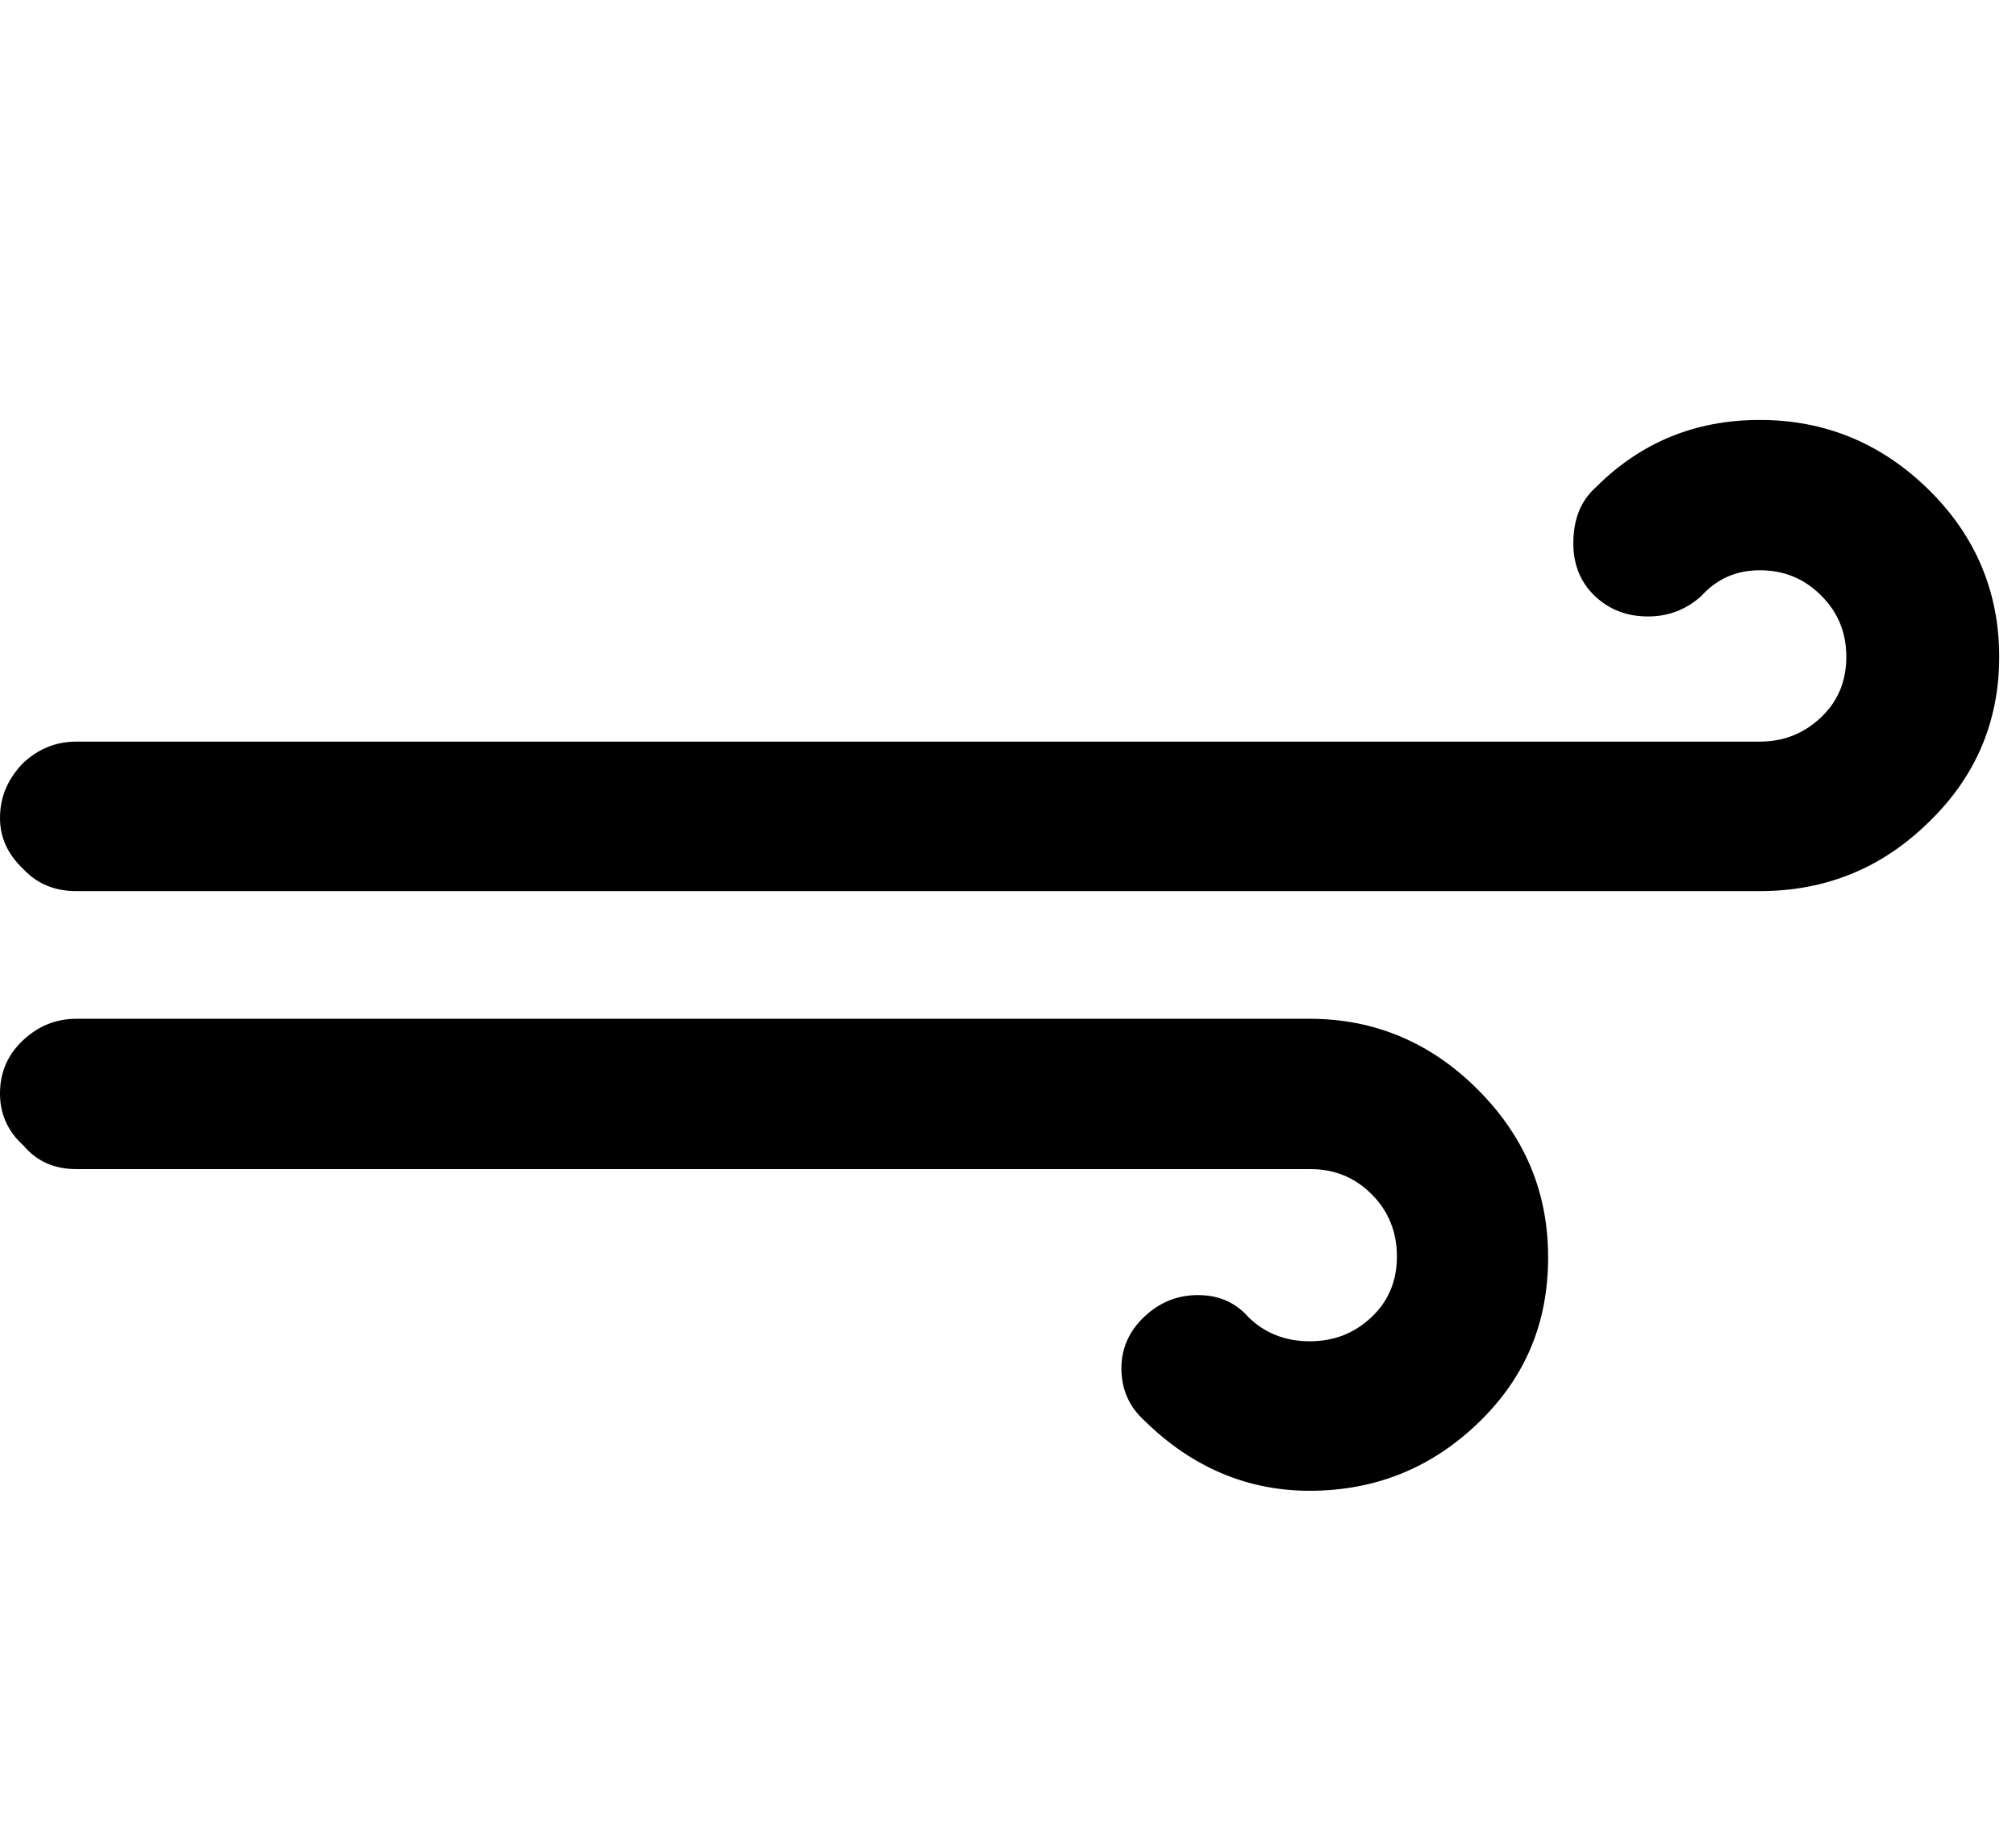
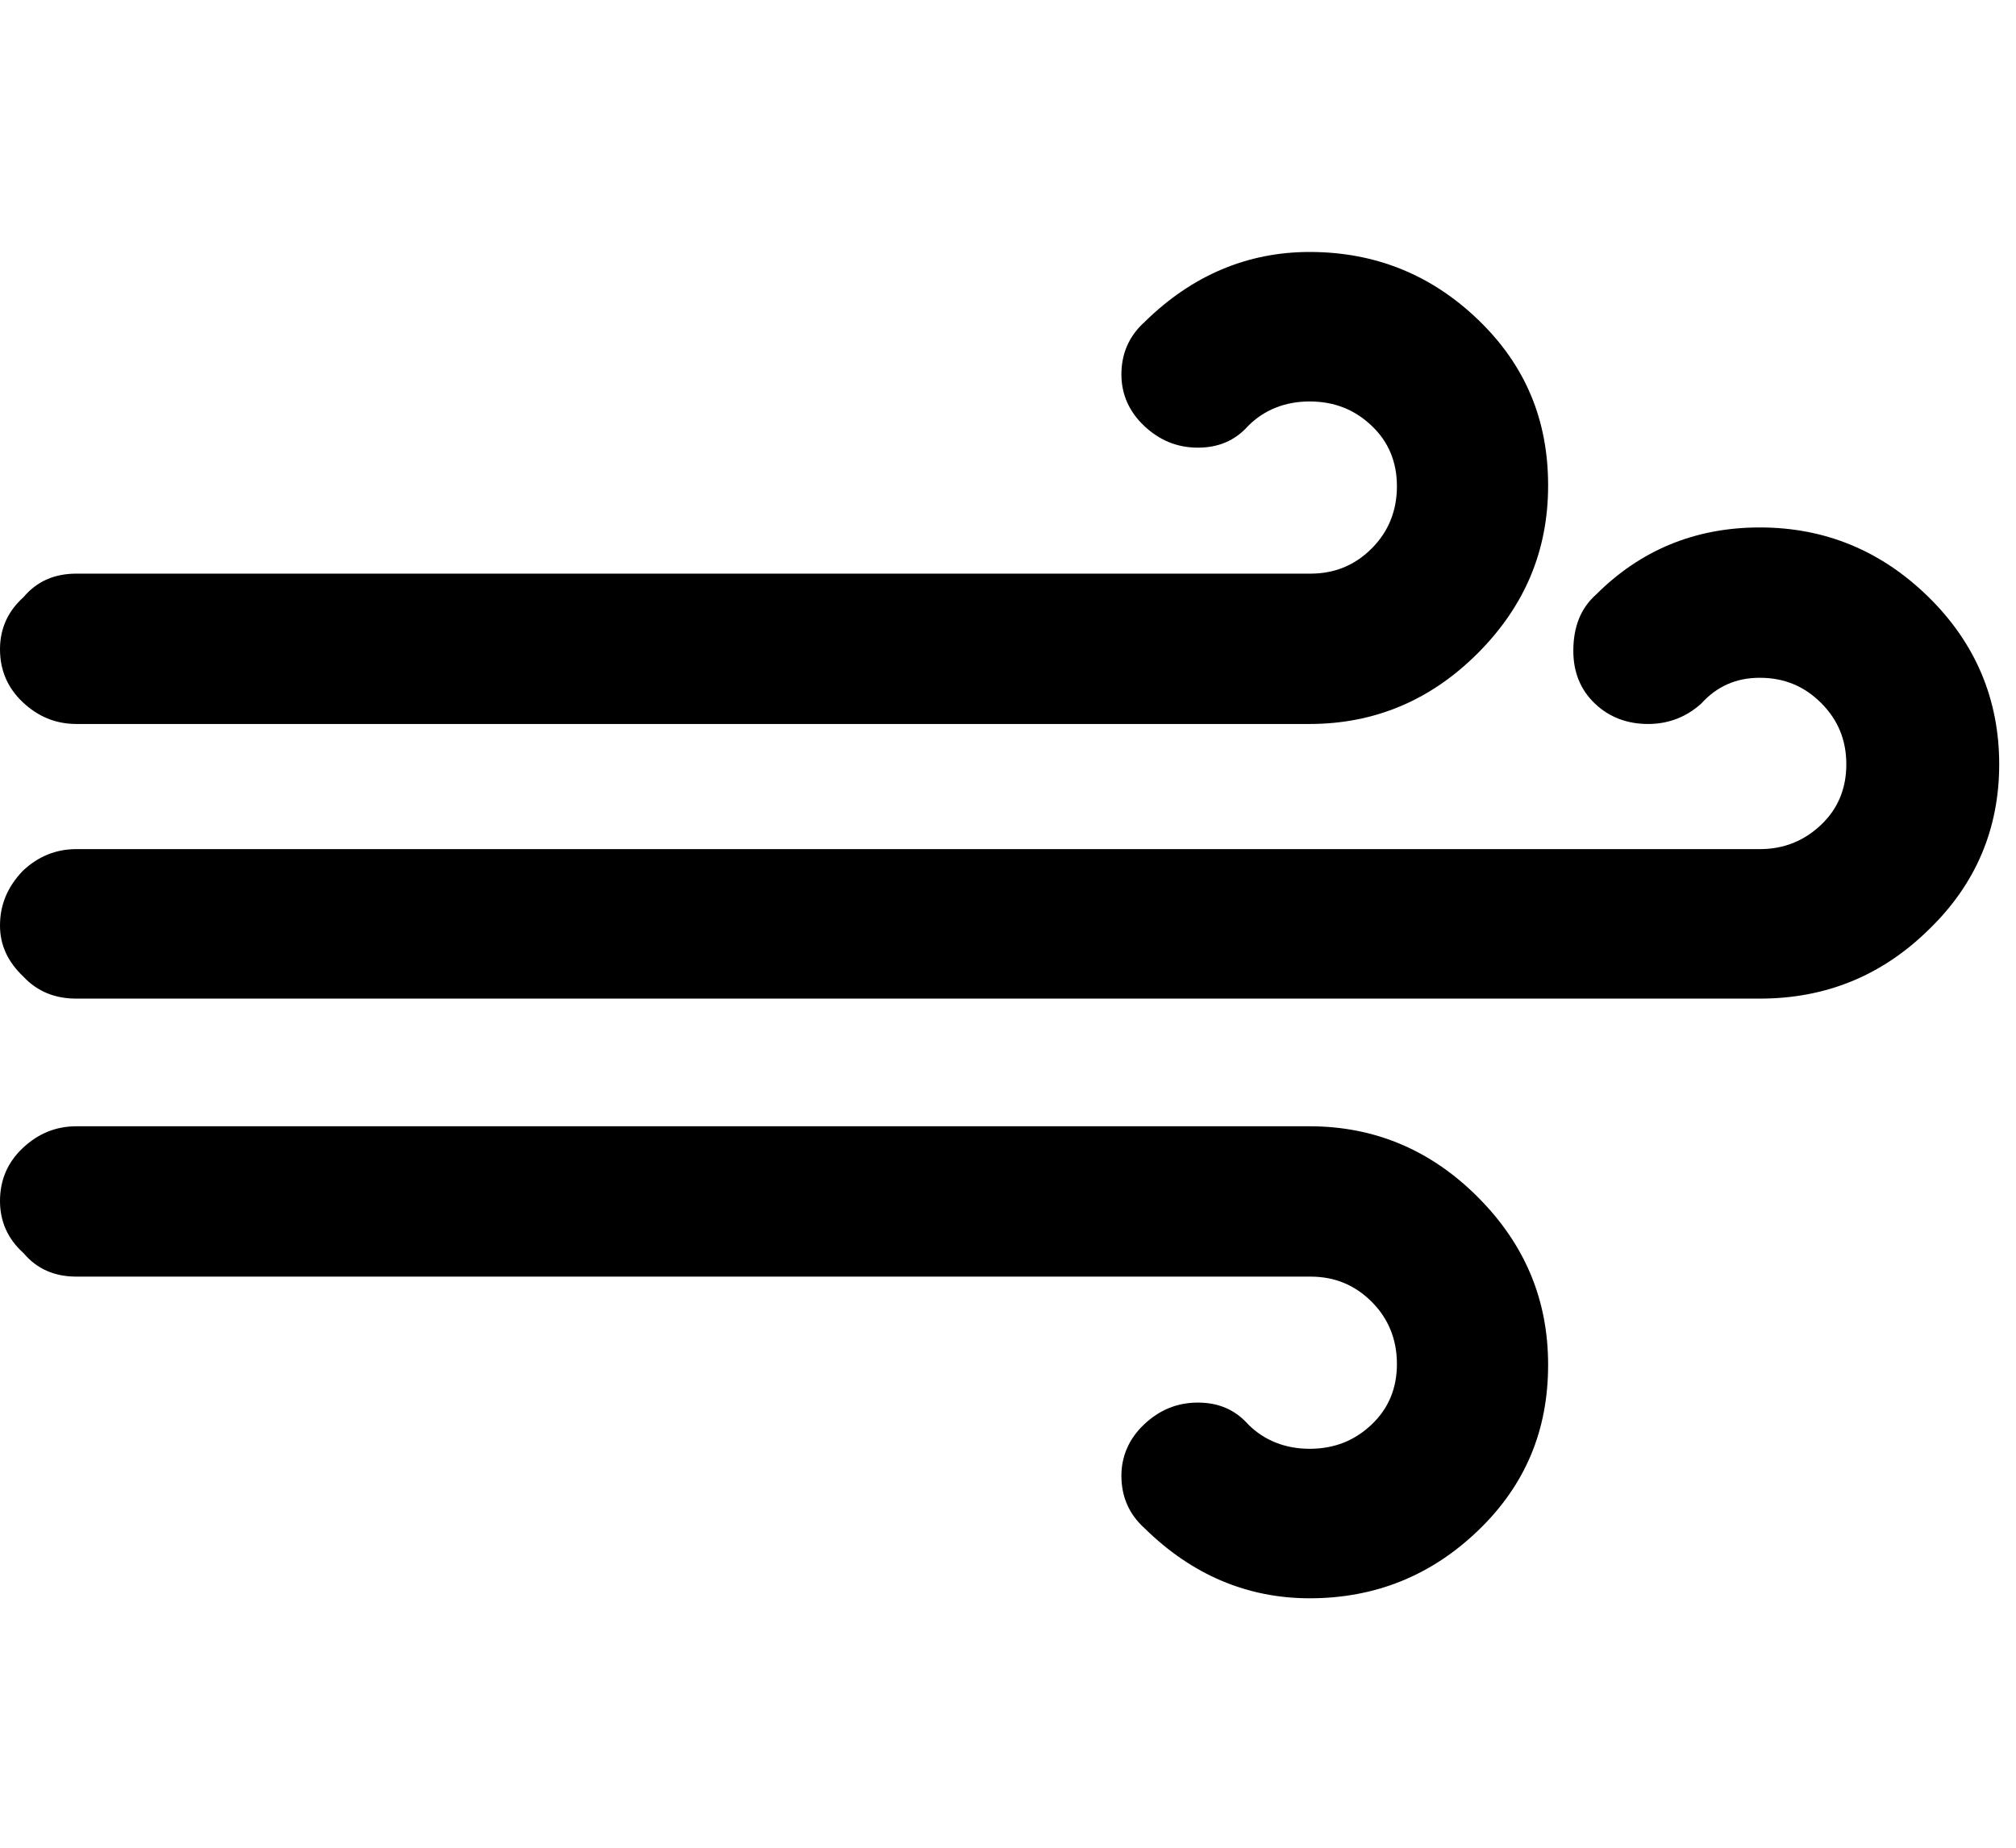
<svg xmlns="http://www.w3.org/2000/svg" width="24" height="22" viewBox="0 0 24 22" fill="none">
-   <path d="M0 13.02C0 13.26 0.09 13.47 0.28 13.64C0.44 13.83 0.65 13.92 0.91 13.92H15.6C15.89 13.92 16.13 14.02 16.33 14.22C16.53 14.42 16.63 14.67 16.63 14.96C16.63 15.25 16.53 15.49 16.33 15.68C16.13 15.87 15.89 15.97 15.59 15.97C15.3 15.97 15.05 15.87 14.86 15.68C14.7 15.5 14.5 15.42 14.26 15.42C14.01 15.42 13.8 15.51 13.62 15.68C13.44 15.85 13.35 16.06 13.35 16.29C13.35 16.54 13.44 16.75 13.63 16.92C14.19 17.47 14.85 17.75 15.59 17.75C16.37 17.75 17.04 17.48 17.6 16.94C18.16 16.4 18.43 15.75 18.43 14.97C18.43 14.19 18.15 13.53 17.59 12.97C17.03 12.41 16.36 12.13 15.59 12.13H0.91C0.66 12.13 0.45 12.22 0.27 12.39C0.09 12.56 0 12.77 0 13.02ZM0 9.74C0 9.97 0.09 10.17 0.28 10.35C0.45 10.53 0.66 10.61 0.91 10.61H20.95C21.73 10.61 22.4 10.34 22.96 9.79C23.52 9.25 23.8 8.59 23.8 7.82C23.8 7.05 23.52 6.38 22.96 5.83C22.4 5.28 21.73 5 20.95 5C20.18 5 19.53 5.27 19 5.8C18.82 5.96 18.73 6.18 18.73 6.47C18.73 6.73 18.82 6.94 18.99 7.1C19.16 7.26 19.37 7.34 19.62 7.34C19.86 7.34 20.07 7.26 20.25 7.1C20.44 6.89 20.67 6.79 20.95 6.79C21.24 6.79 21.48 6.89 21.68 7.09C21.88 7.29 21.98 7.53 21.98 7.82C21.98 8.11 21.88 8.35 21.68 8.54C21.48 8.73 21.24 8.83 20.95 8.83H0.91C0.66 8.83 0.45 8.92 0.27 9.09C0.09 9.28 0 9.49 0 9.74Z" fill="black" />
+   <path d="M1.00136e-05 14.3C1.00136e-05 14.54 0.09 14.75 0.28 14.92C0.44 15.11 0.65 15.2 0.91 15.2H15.6C15.89 15.2 16.13 15.3 16.33 15.5C16.53 15.7 16.63 15.95 16.63 16.24C16.63 16.53 16.53 16.77 16.33 16.96C16.13 17.15 15.89 17.25 15.59 17.25C15.3 17.25 15.05 17.15 14.86 16.96C14.7 16.78 14.5 16.7 14.26 16.7C14.01 16.7 13.8 16.79 13.62 16.96C13.44 17.13 13.35 17.34 13.35 17.57C13.35 17.82 13.44 18.03 13.63 18.2C14.19 18.75 14.85 19.03 15.59 19.03C16.37 19.03 17.04 18.76 17.6 18.22C18.16 17.68 18.43 17.03 18.43 16.25C18.43 15.47 18.15 14.81 17.59 14.25C17.03 13.69 16.36 13.41 15.59 13.41H0.91C0.66 13.41 0.45 13.5 0.27 13.67C0.09 13.84 1.00136e-05 14.05 1.00136e-05 14.3ZM1.00136e-05 11.02C1.00136e-05 11.25 0.09 11.45 0.28 11.63C0.45 11.81 0.66 11.89 0.91 11.89H20.95C21.73 11.89 22.4 11.62 22.96 11.07C23.52 10.53 23.8 9.87 23.8 9.1C23.8 8.33 23.52 7.66 22.96 7.11C22.4 6.56 21.73 6.28 20.95 6.28C20.18 6.28 19.53 6.55 19 7.08C18.82 7.24 18.73 7.46 18.73 7.75C18.73 8.01 18.82 8.22 18.99 8.38C19.16 8.54 19.37 8.62 19.62 8.62C19.86 8.62 20.07 8.54 20.25 8.38C20.44 8.17 20.67 8.07 20.95 8.07C21.24 8.07 21.48 8.17 21.68 8.37C21.88 8.57 21.98 8.81 21.98 9.1C21.98 9.39 21.88 9.63 21.68 9.82C21.48 10.01 21.24 10.11 20.95 10.11H0.91C0.66 10.11 0.45 10.2 0.27 10.37C0.09 10.56 1.00136e-05 10.77 1.00136e-05 11.02Z" fill="black" />
+   <path d="M0 7.73C0 7.49 0.09 7.28 0.28 7.11C0.44 6.92 0.65 6.83 0.91 6.83H15.6C15.89 6.83 16.13 6.73 16.33 6.53C16.53 6.33 16.63 6.08 16.63 5.79C16.63 5.5 16.53 5.26 16.33 5.07C16.13 4.88 15.89 4.78 15.59 4.78C15.3 4.78 15.05 4.88 14.86 5.07C14.7 5.25 14.5 5.33 14.26 5.33C14.01 5.33 13.8 5.24 13.62 5.07C13.44 4.9 13.35 4.69 13.35 4.46C13.35 4.21 13.44 4 13.63 3.83C14.19 3.28 14.85 3 15.59 3C16.37 3 17.04 3.27 17.6 3.81C18.16 4.35 18.43 5 18.43 5.78C18.43 6.56 18.15 7.22 17.59 7.78C17.03 8.34 16.36 8.62 15.59 8.62H8.25H0.91C0.66 8.62 0.45 8.53 0.27 8.36C0.09 8.19 0 7.98 0 7.73Z" fill="black" />
</svg>
